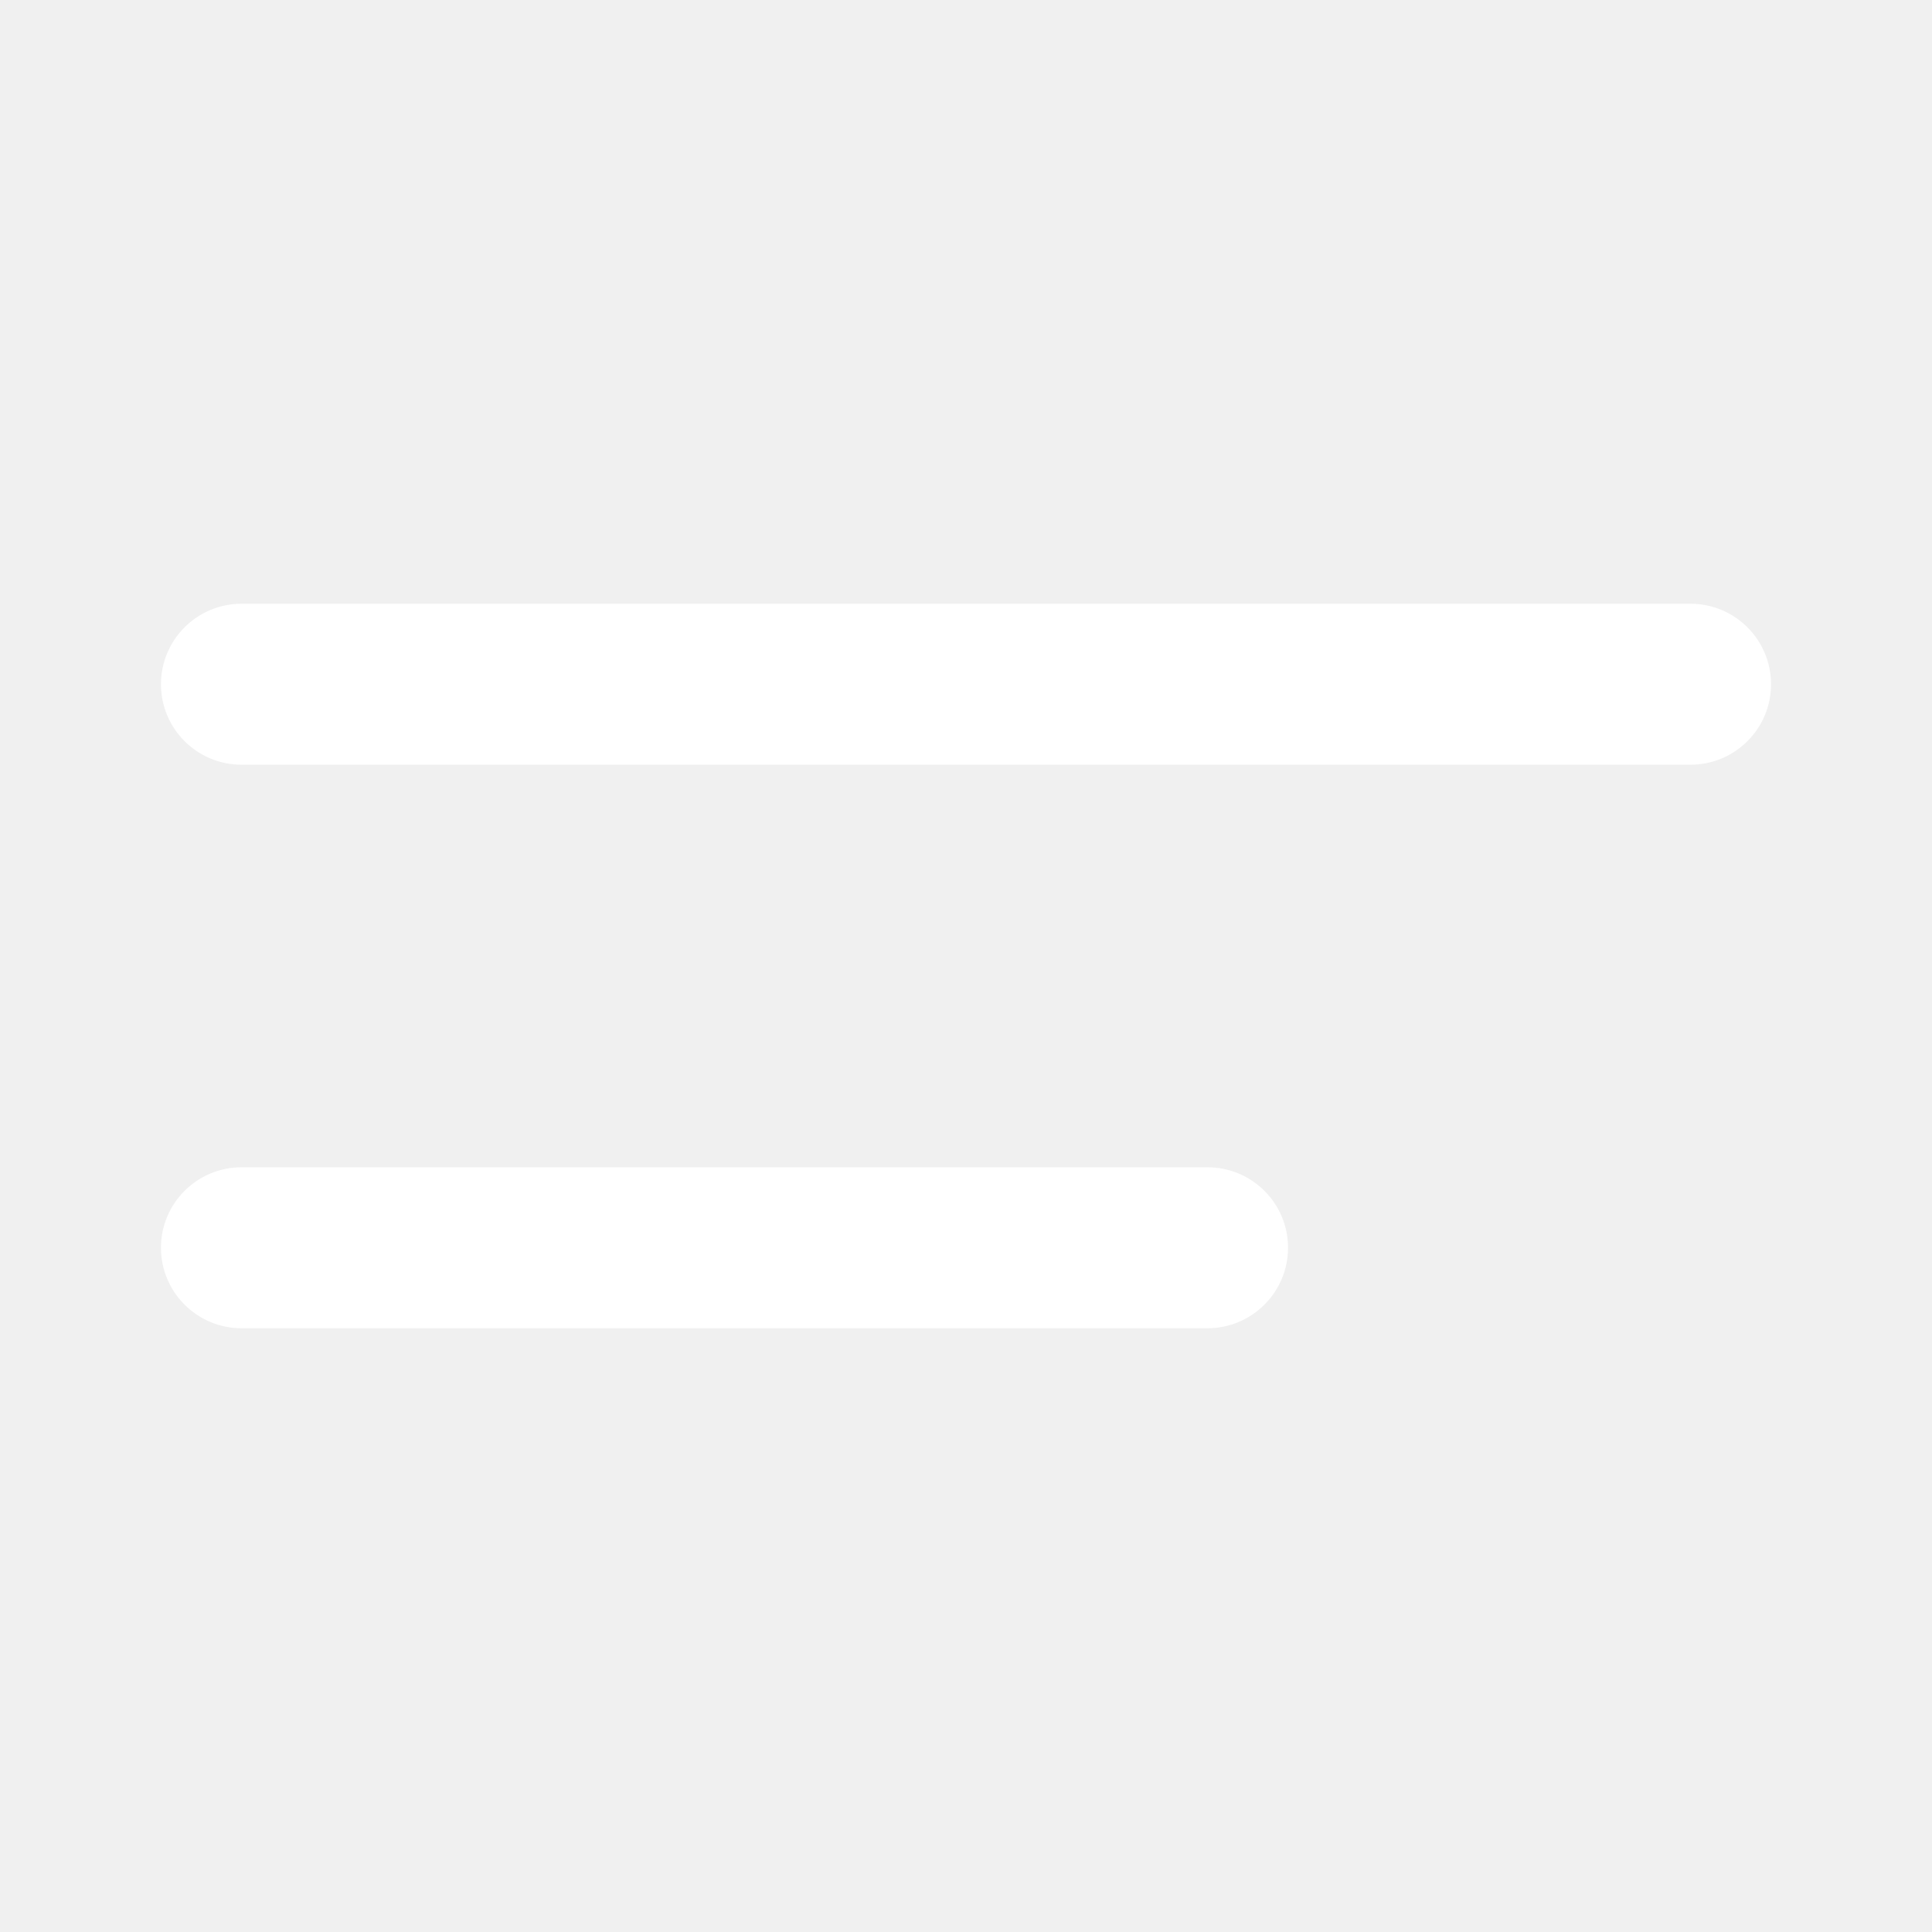
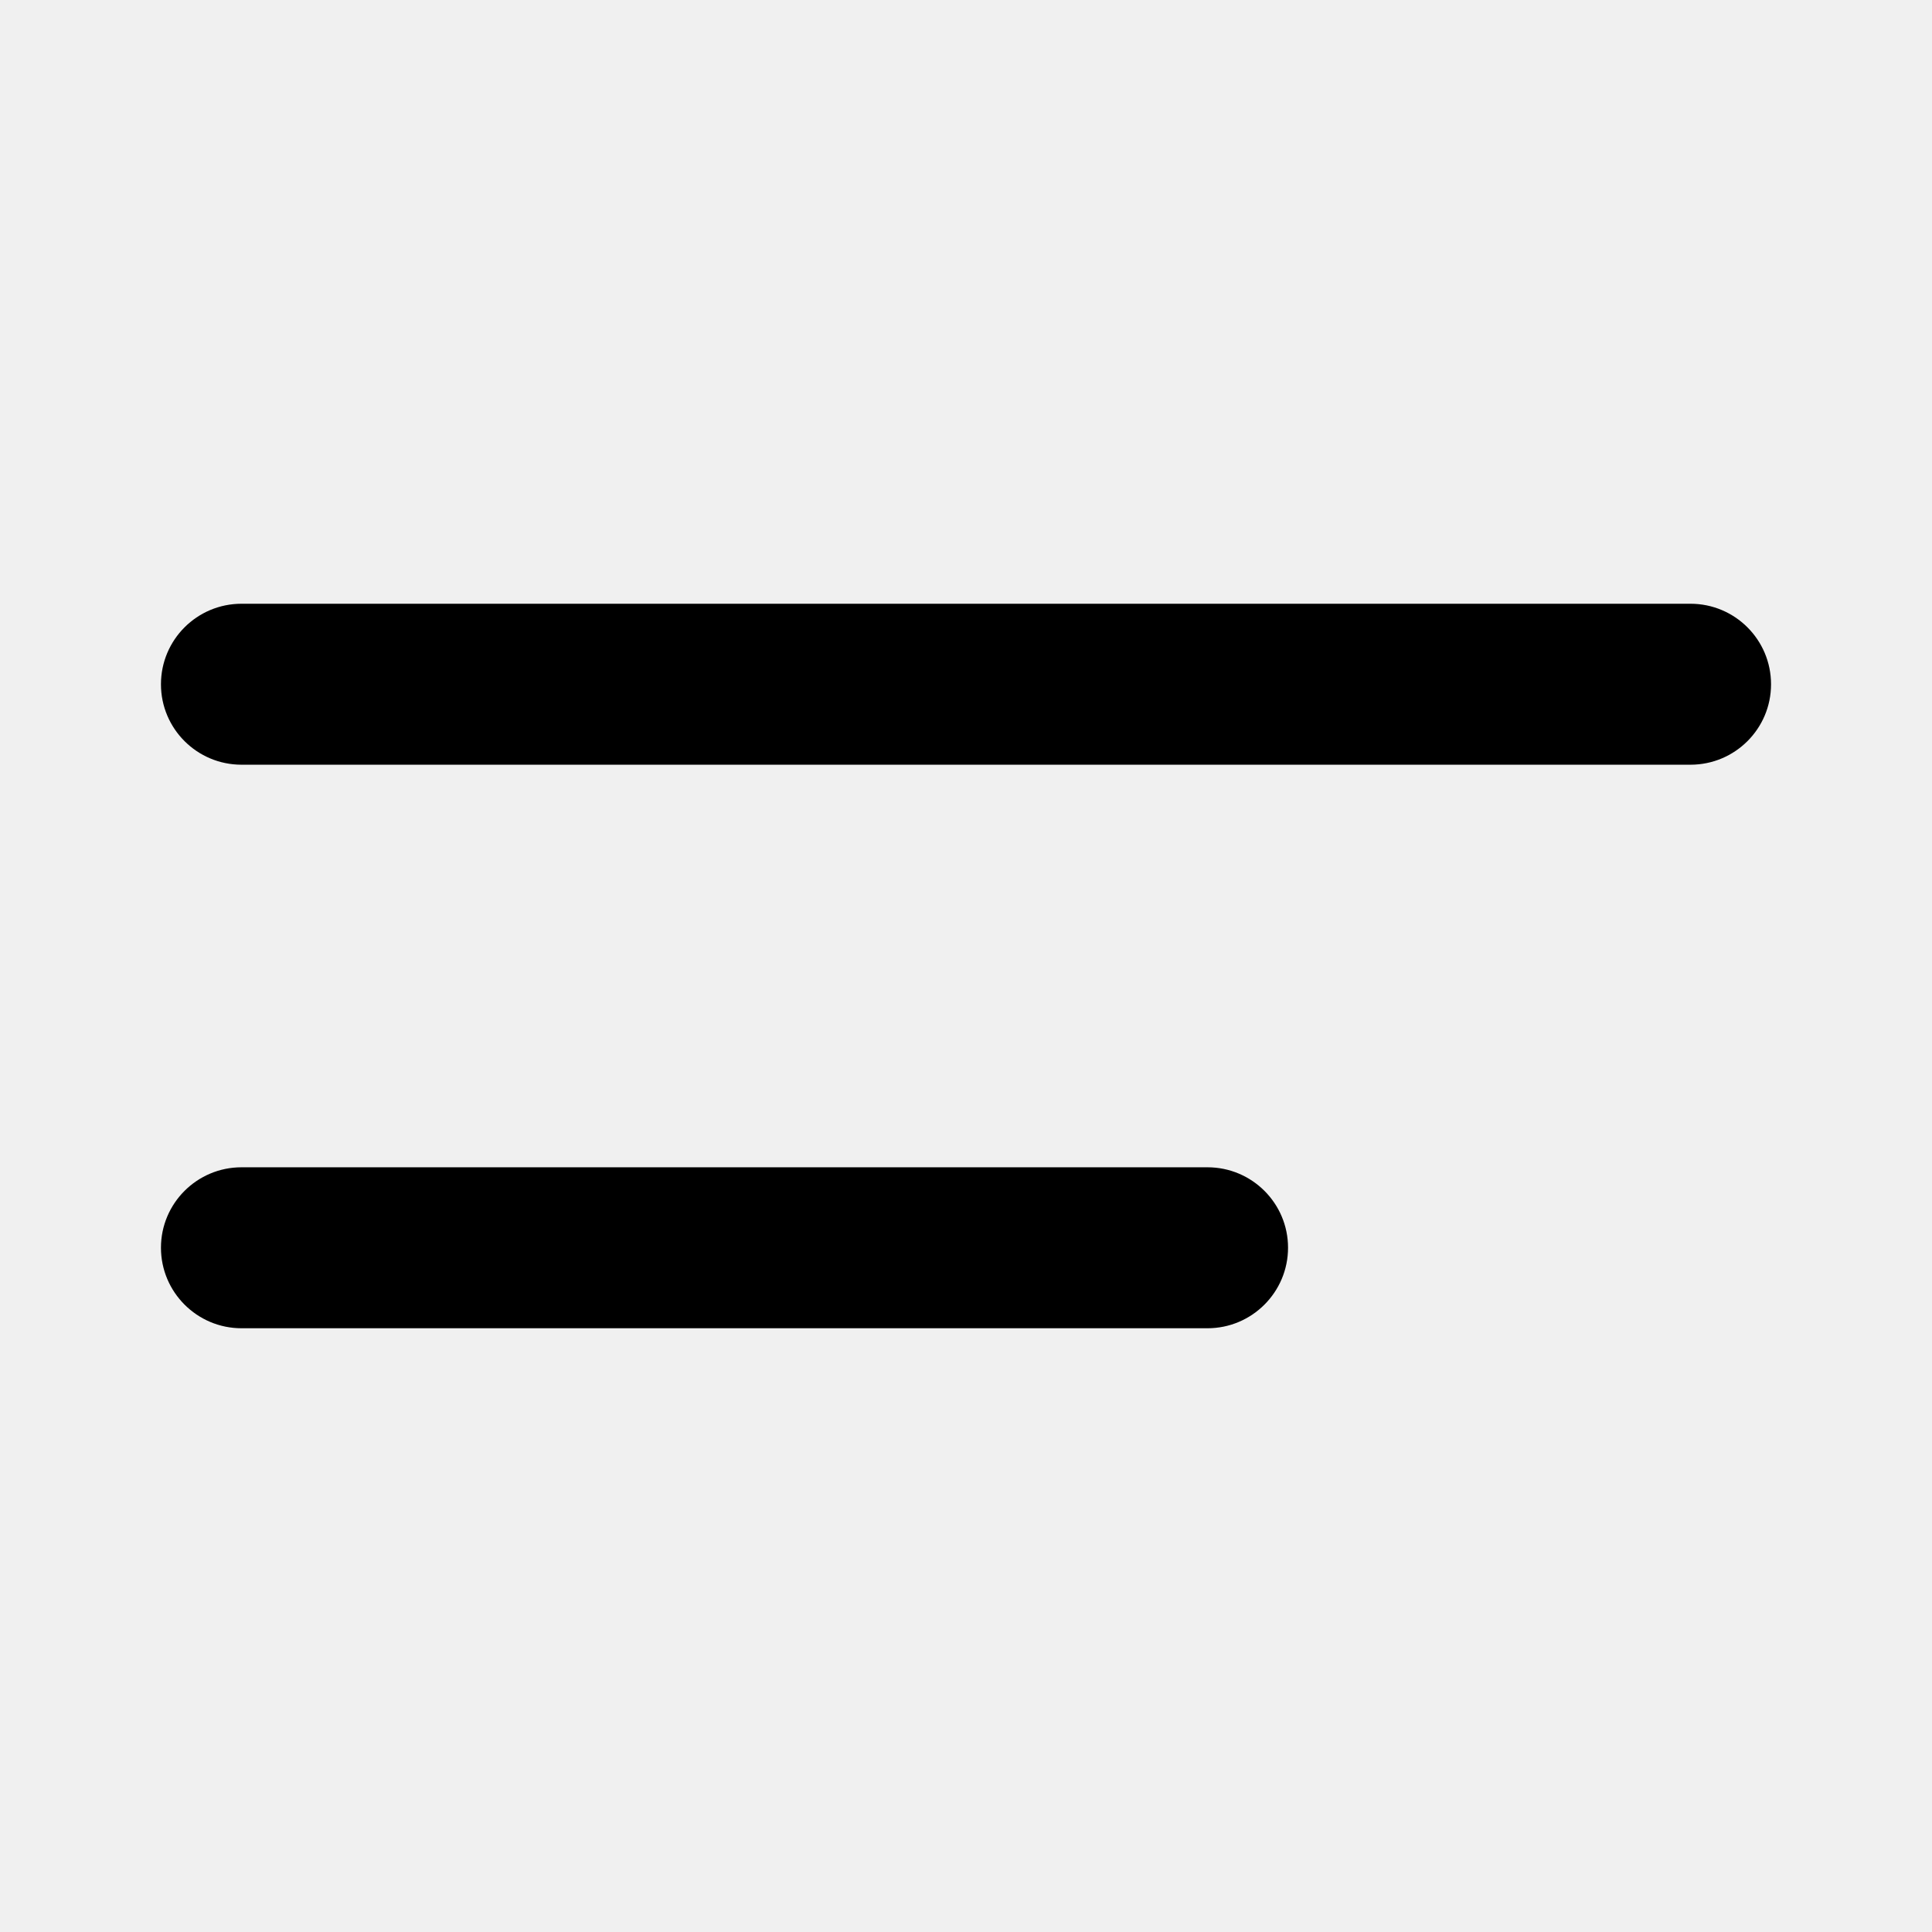
- <svg xmlns="http://www.w3.org/2000/svg" width="16" height="16" viewBox="0 0 16 16" fill="none">
-   <path fill-rule="evenodd" clip-rule="evenodd" d="M1.333 5.667C1.333 5.298 1.632 5 2 5H14C14.368 5 14.667 5.298 14.667 5.667C14.667 6.035 14.368 6.333 14 6.333H2C1.632 6.333 1.333 6.035 1.333 5.667ZM1.333 10.333C1.333 9.965 1.632 9.667 2 9.667H10C10.368 9.667 10.667 9.965 10.667 10.333C10.667 10.701 10.368 11 10 11H2C1.632 11 1.333 10.701 1.333 10.333Z" fill="white" />
+ <svg xmlns="http://www.w3.org/2000/svg" width="16" height="16" viewBox="0 0 16 16" fill="currentColor">
+   <path fill-rule="evenodd" clip-rule="evenodd" d="M1.333 5.667C1.333 5.298 1.632 5 2 5H14C14.368 5 14.667 5.298 14.667 5.667C14.667 6.035 14.368 6.333 14 6.333H2C1.632 6.333 1.333 6.035 1.333 5.667ZM1.333 10.333C1.333 9.965 1.632 9.667 2 9.667H10C10.368 9.667 10.667 9.965 10.667 10.333C10.667 10.701 10.368 11 10 11H2C1.632 11 1.333 10.701 1.333 10.333Z" />
</svg>
